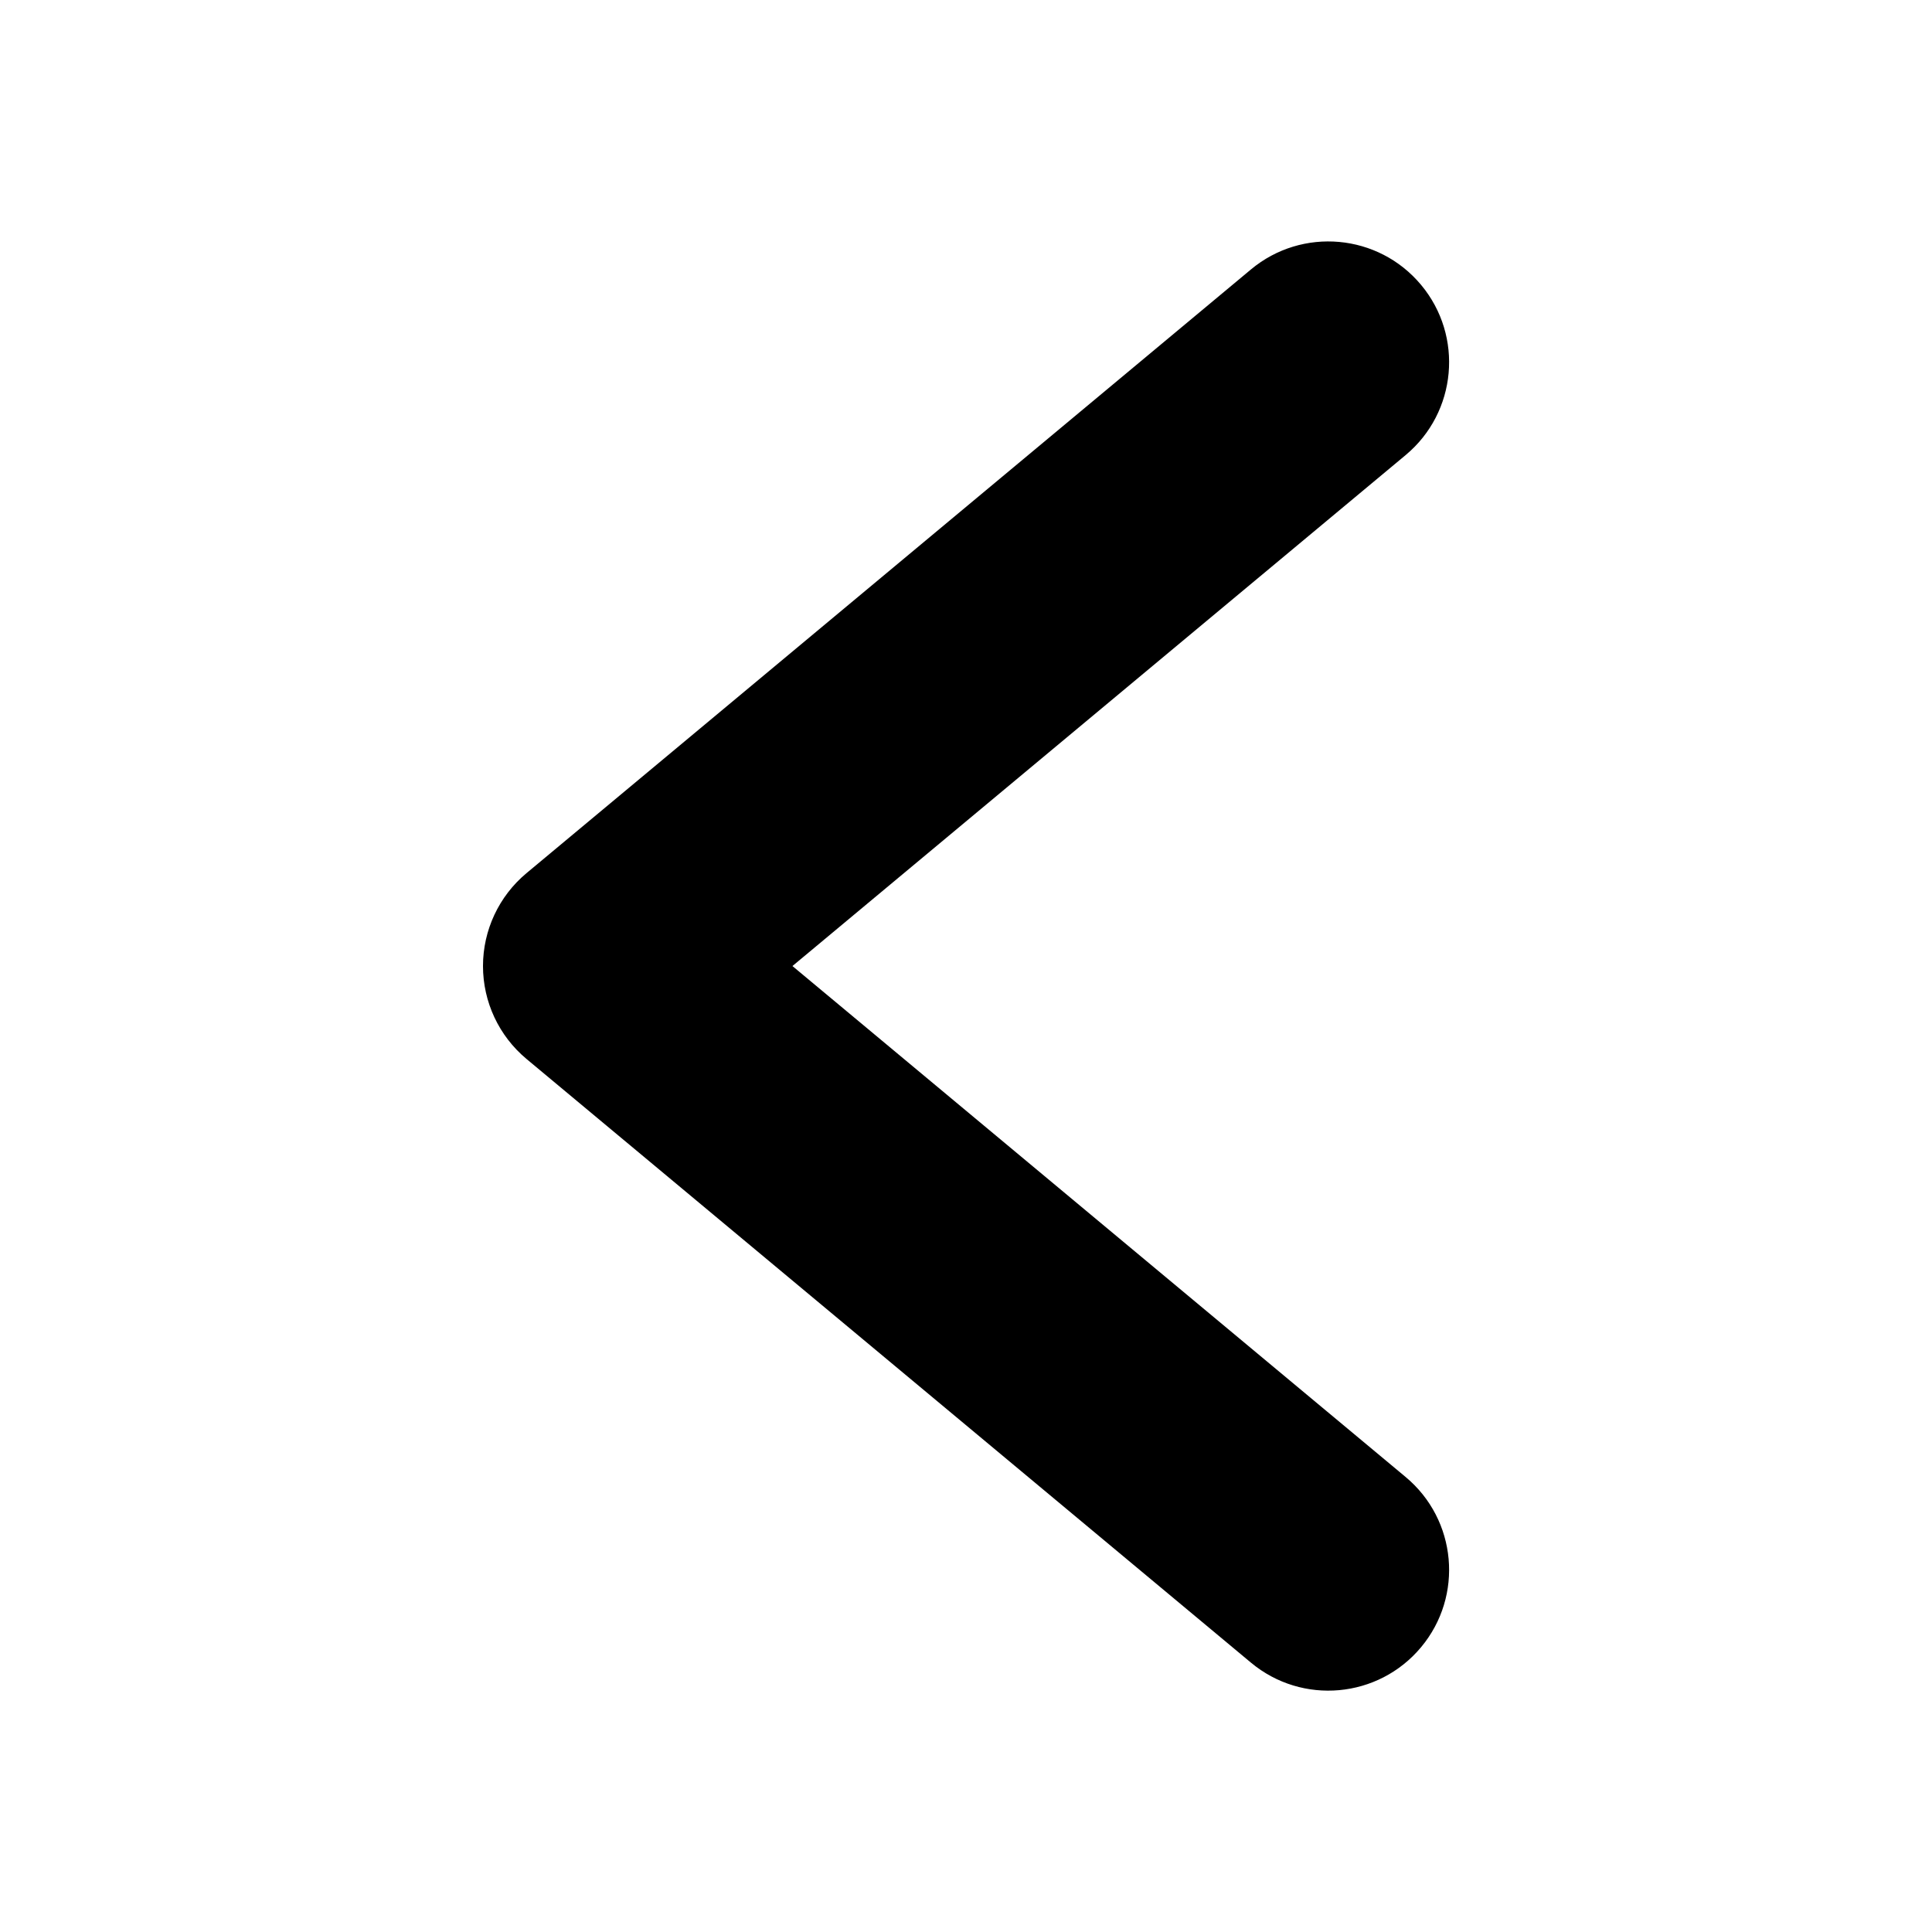
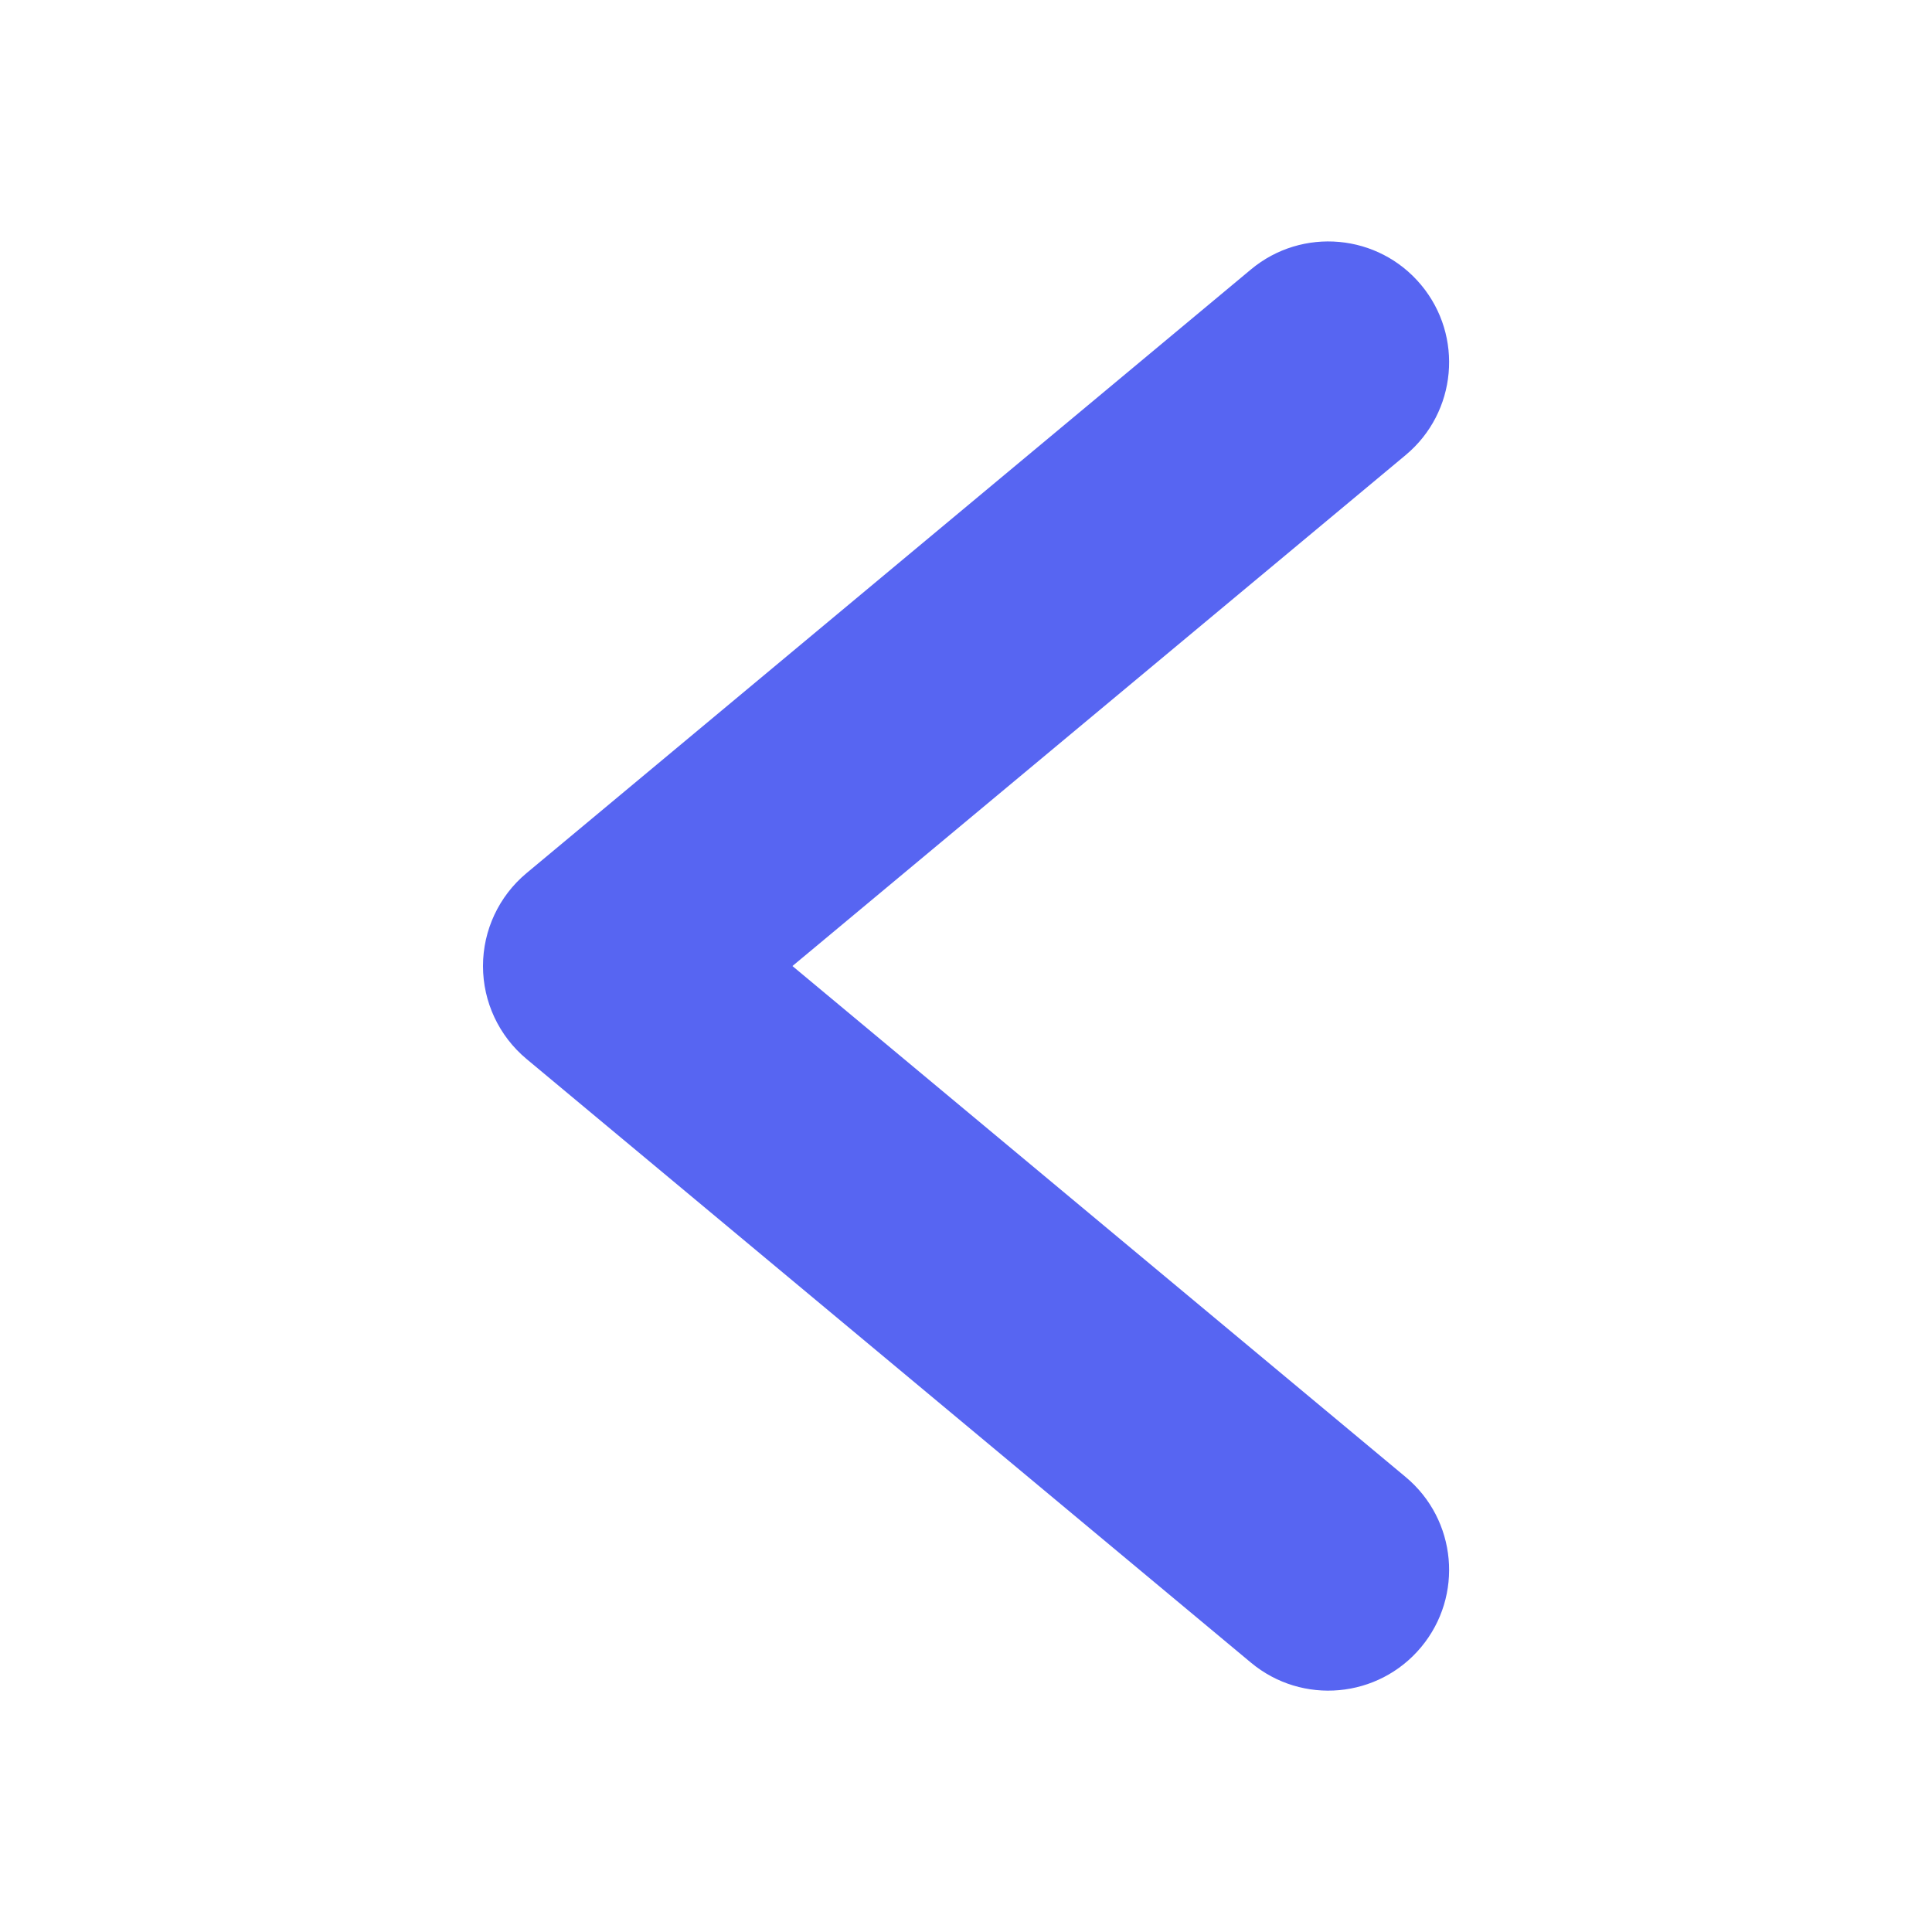
- <svg xmlns="http://www.w3.org/2000/svg" viewBox="0 0 96 96">
+ <svg xmlns="http://www.w3.org/2000/svg" viewBox="0 0 96 96" fill="rgb(87, 101, 242)">
  <path d="M39.376,48.002l30.47-25.39a6.003,6.003,0,0,0-7.688-9.223L26.156,43.391a6.009,6.009,0,0,0,0,9.223L62.158,82.615a6.003,6.003,0,0,0,7.688-9.223Z" />
</svg>
